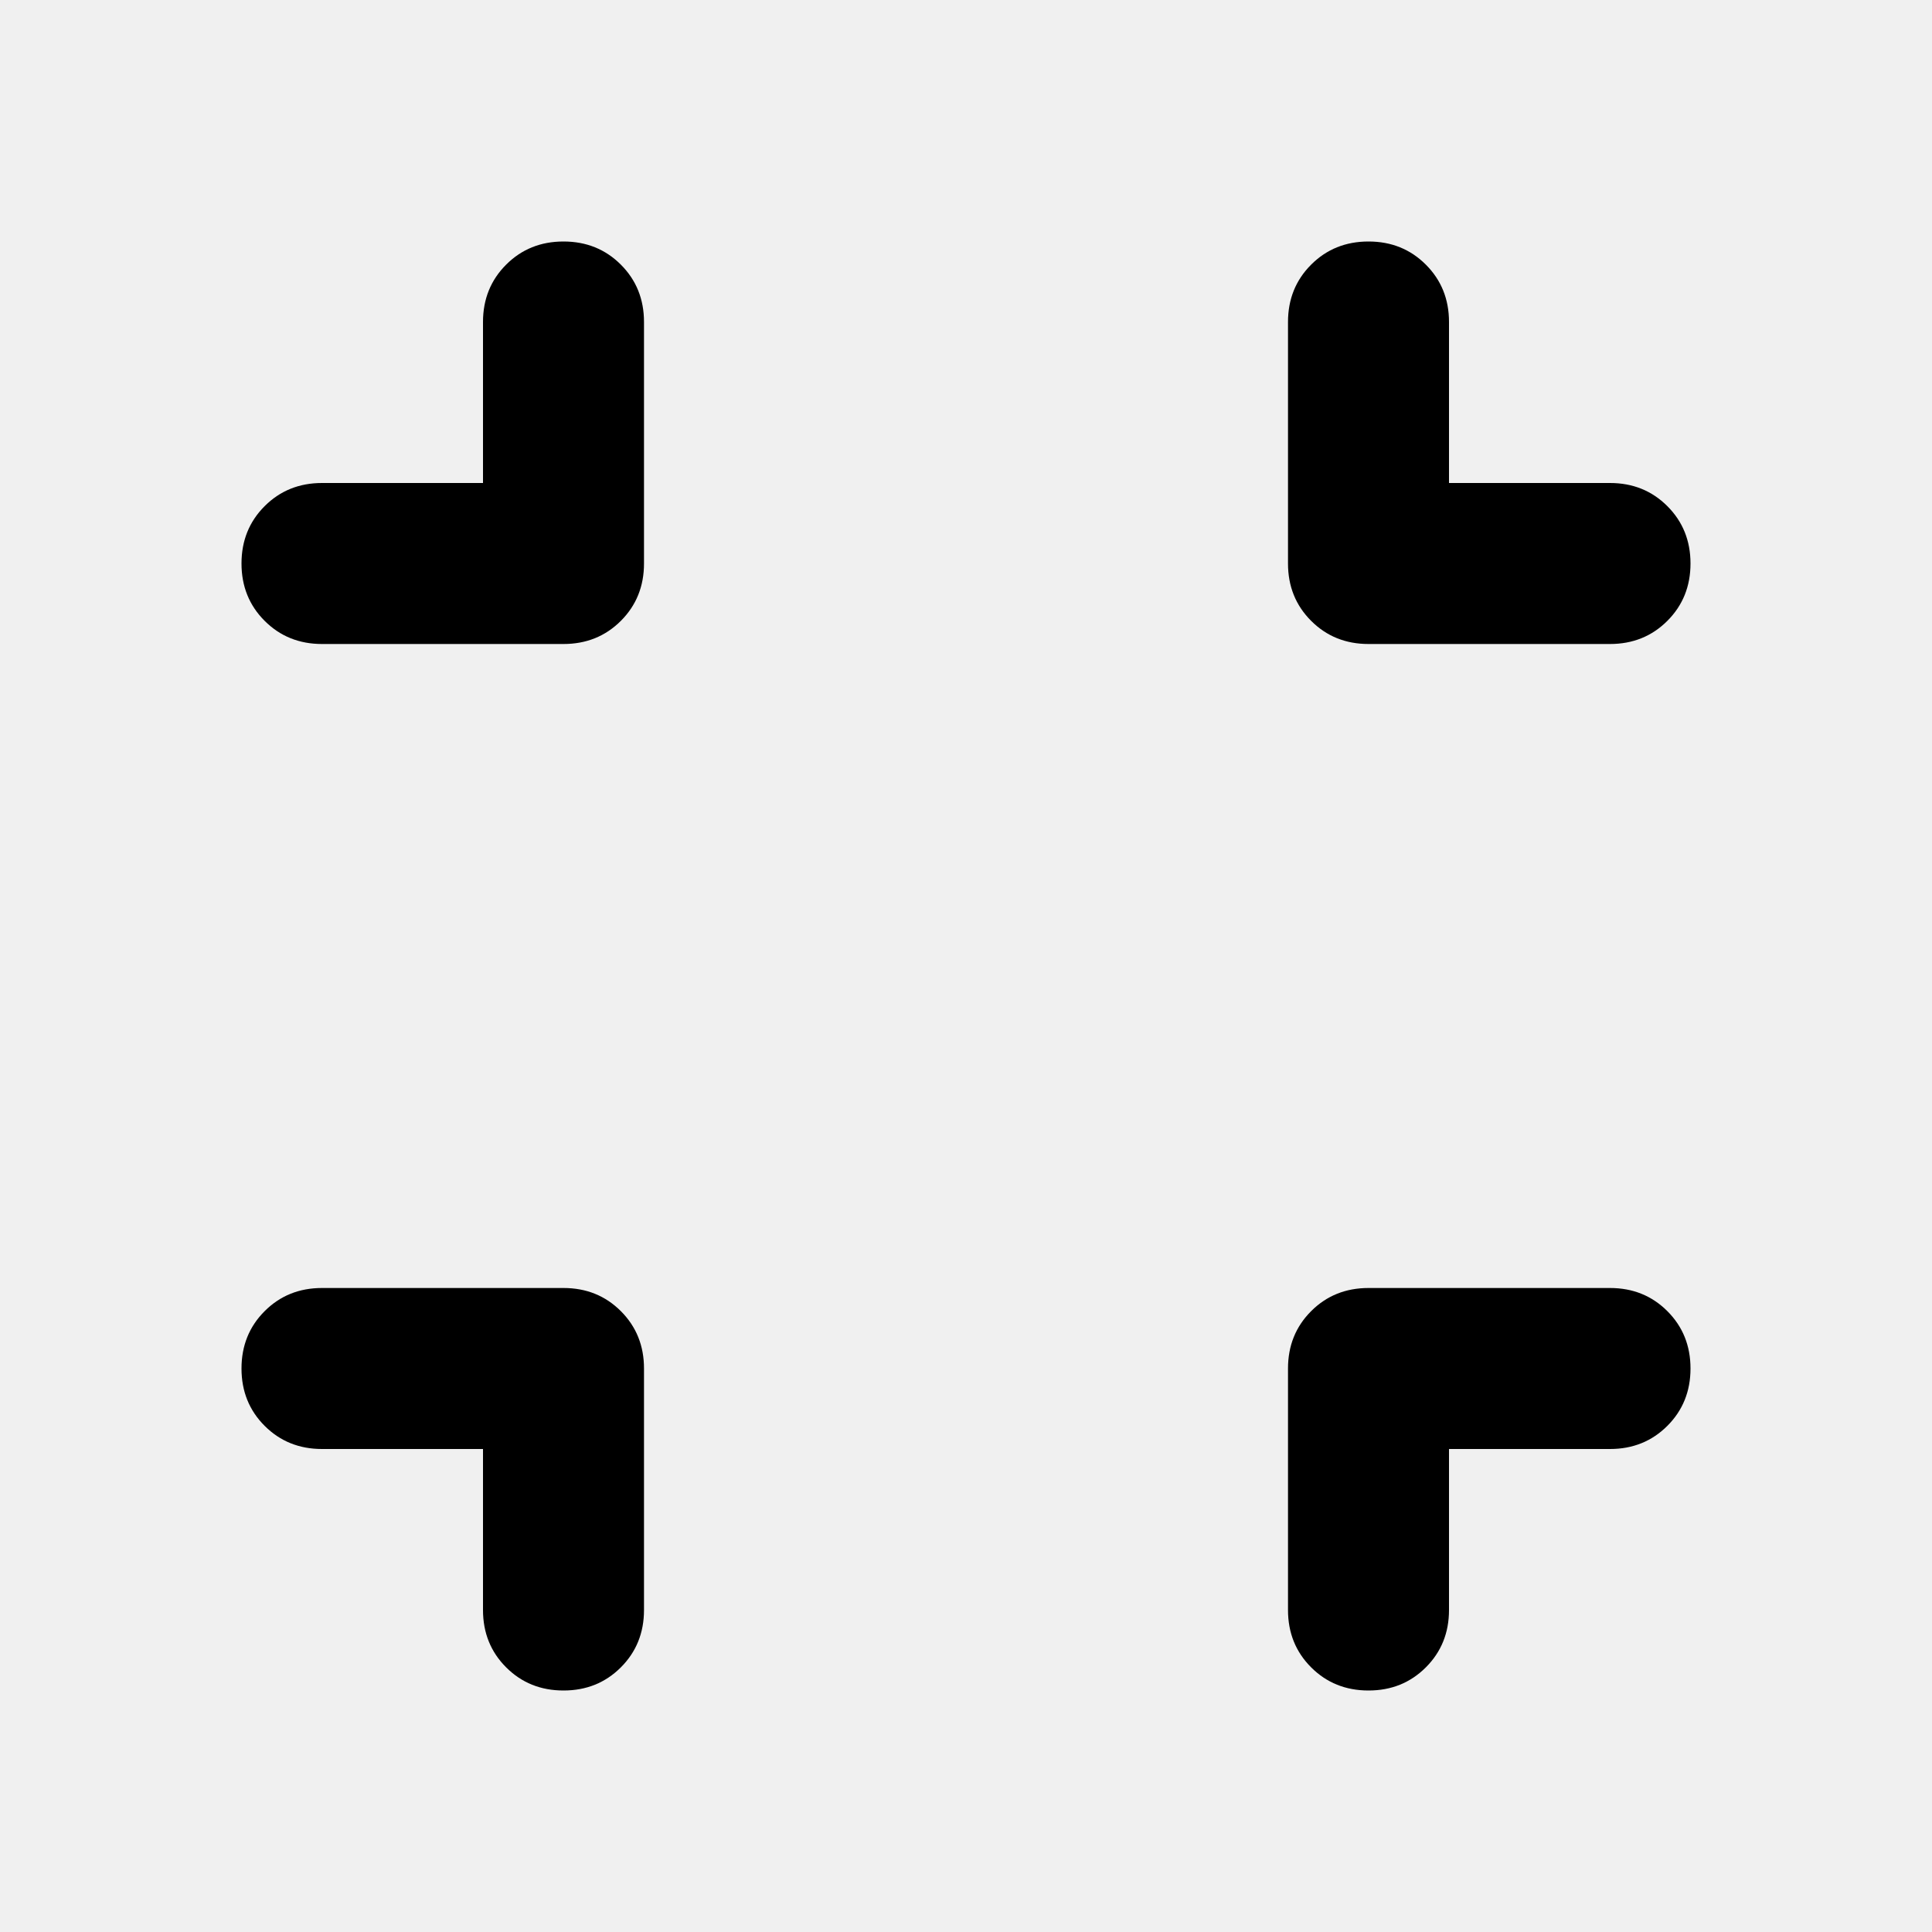
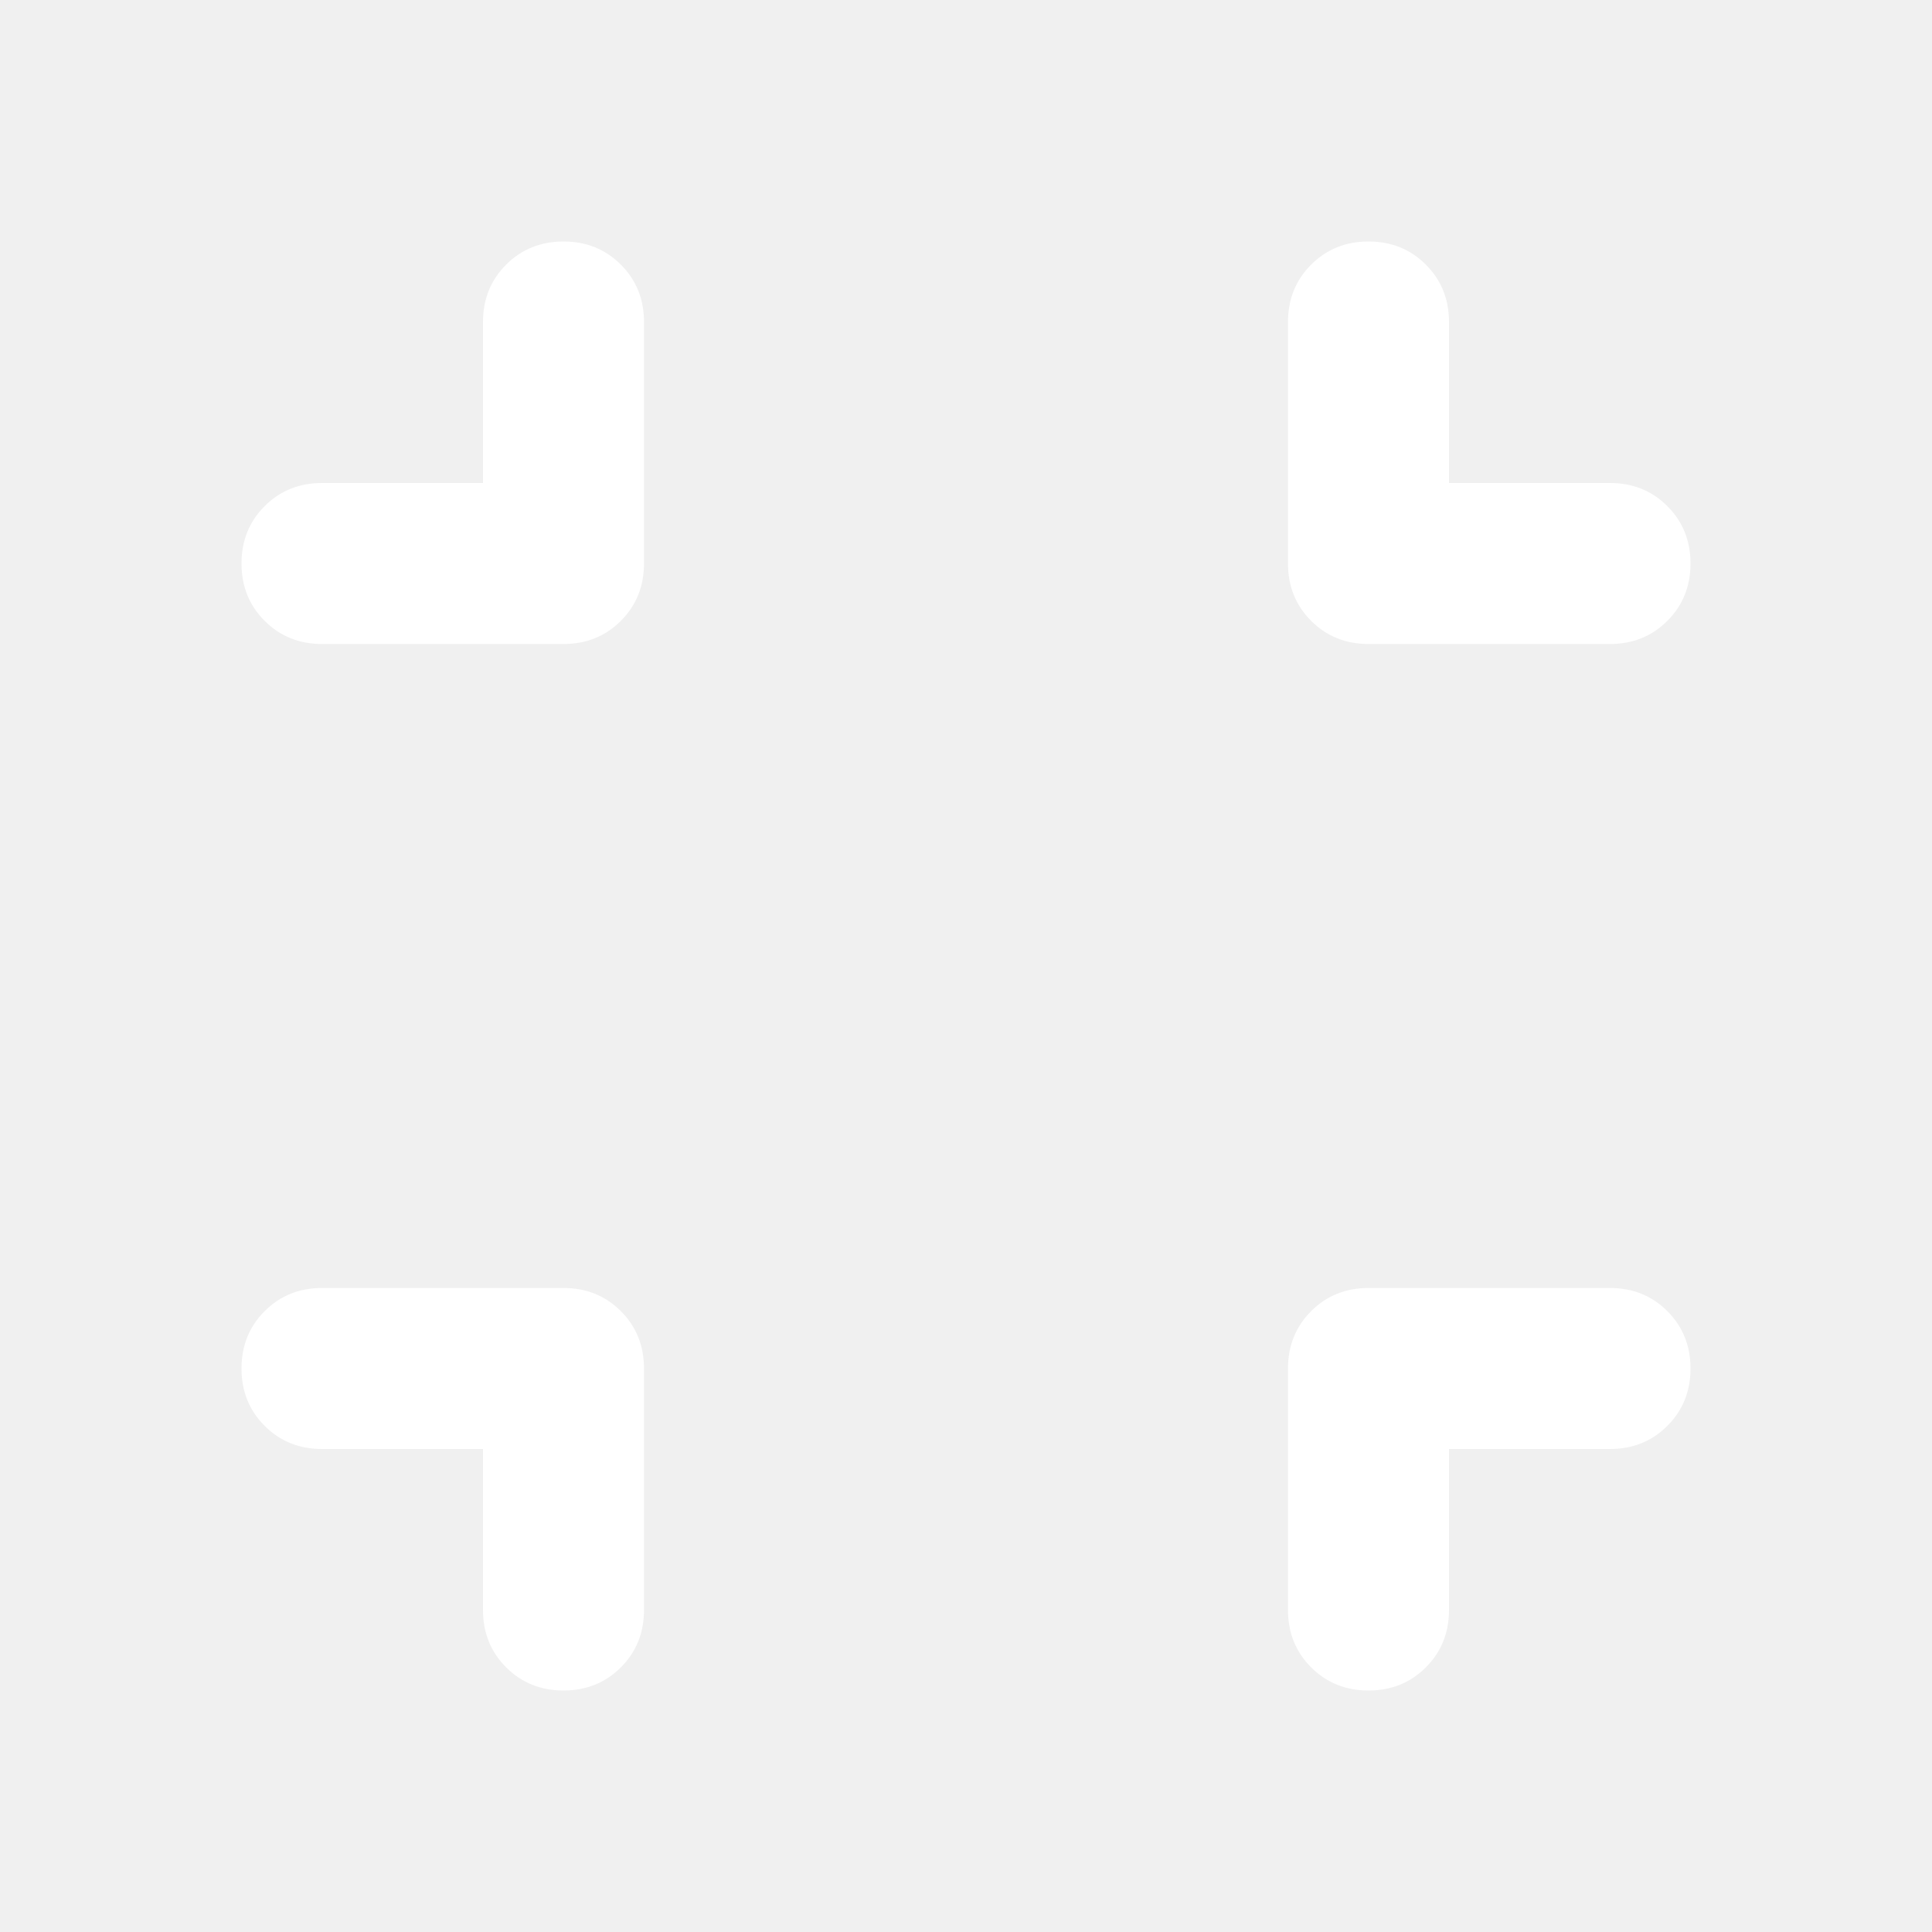
<svg xmlns="http://www.w3.org/2000/svg" height="24" viewBox="0 -960 960 960" width="24">
-   <path d="M240-240h-80q-17 0-28.5-11.5T120-280q0-17 11.5-28.5T160-320h120q17 0 28.5 11.5T320-280v120q0 17-11.5 28.5T280-120q-17 0-28.5-11.5T240-160v-80Zm480 0v80q0 17-11.5 28.5T680-120q-17 0-28.5-11.5T640-160v-120q0-17 11.5-28.5T680-320h120q17 0 28.5 11.5T840-280q0 17-11.5 28.5T800-240h-80ZM240-720v-80q0-17 11.5-28.5T280-840q17 0 28.5 11.5T320-800v120q0 17-11.5 28.5T280-640H160q-17 0-28.5-11.5T120-680q0-17 11.5-28.5T160-720h80Zm480 0h80q17 0 28.5 11.5T840-680q0 17-11.5 28.5T800-640H680q-17 0-28.5-11.5T640-680v-120q0-17 11.5-28.5T680-840q17 0 28.5 11.5T720-800v80Z" />
+   <path d="M240-240h-80q-17 0-28.5-11.5T120-280q0-17 11.5-28.5T160-320h120q17 0 28.5 11.5T320-280v120q0 17-11.5 28.5T280-120q-17 0-28.5-11.5T240-160v-80Zm480 0v80q0 17-11.5 28.5T680-120q-17 0-28.5-11.5T640-160v-120q0-17 11.5-28.5T680-320h120q17 0 28.5 11.5T840-280q0 17-11.5 28.5T800-240h-80ZM240-720v-80q0-17 11.5-28.5T280-840q17 0 28.5 11.5T320-800v120q0 17-11.5 28.5T280-640H160q-17 0-28.5-11.5T120-680q0-17 11.5-28.5T160-720h80Zm480 0h80q17 0 28.5 11.5T840-680q0 17-11.5 28.5T800-640H680q-17 0-28.5-11.5T640-680v-120q0-17 11.5-28.5T680-840q17 0 28.5 11.5T720-800v80Z" fill="white" />
</svg>
